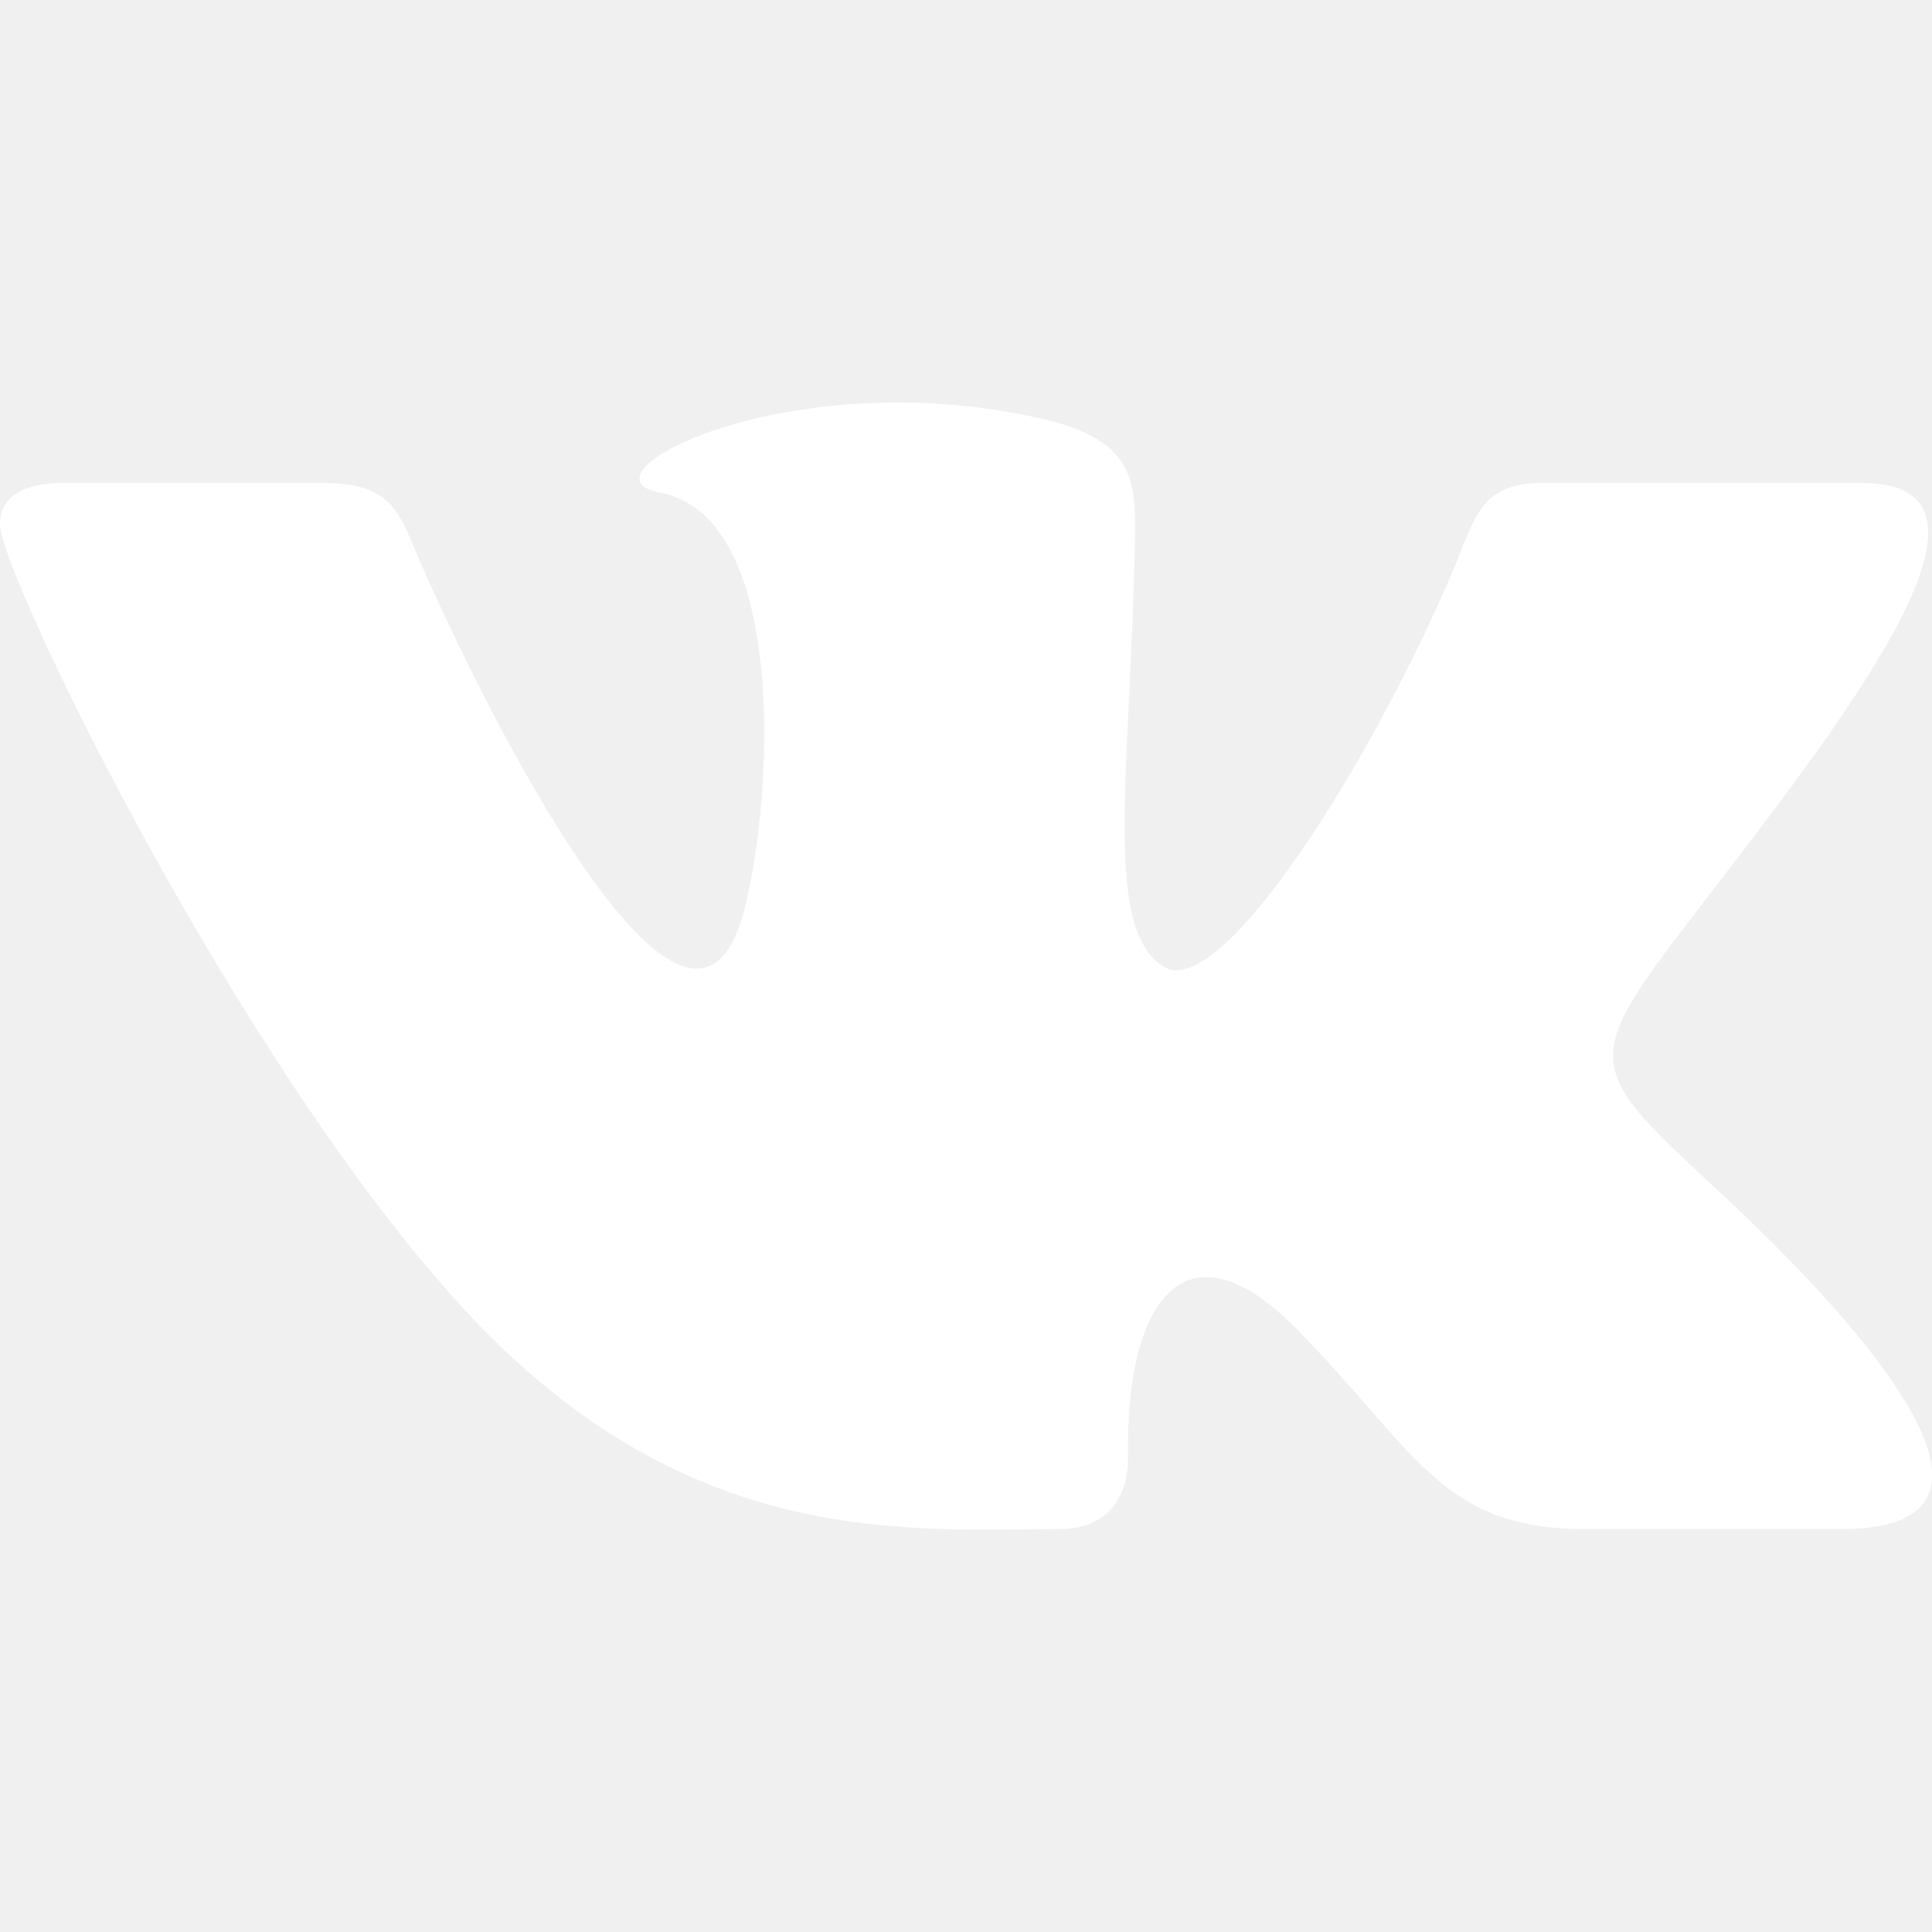
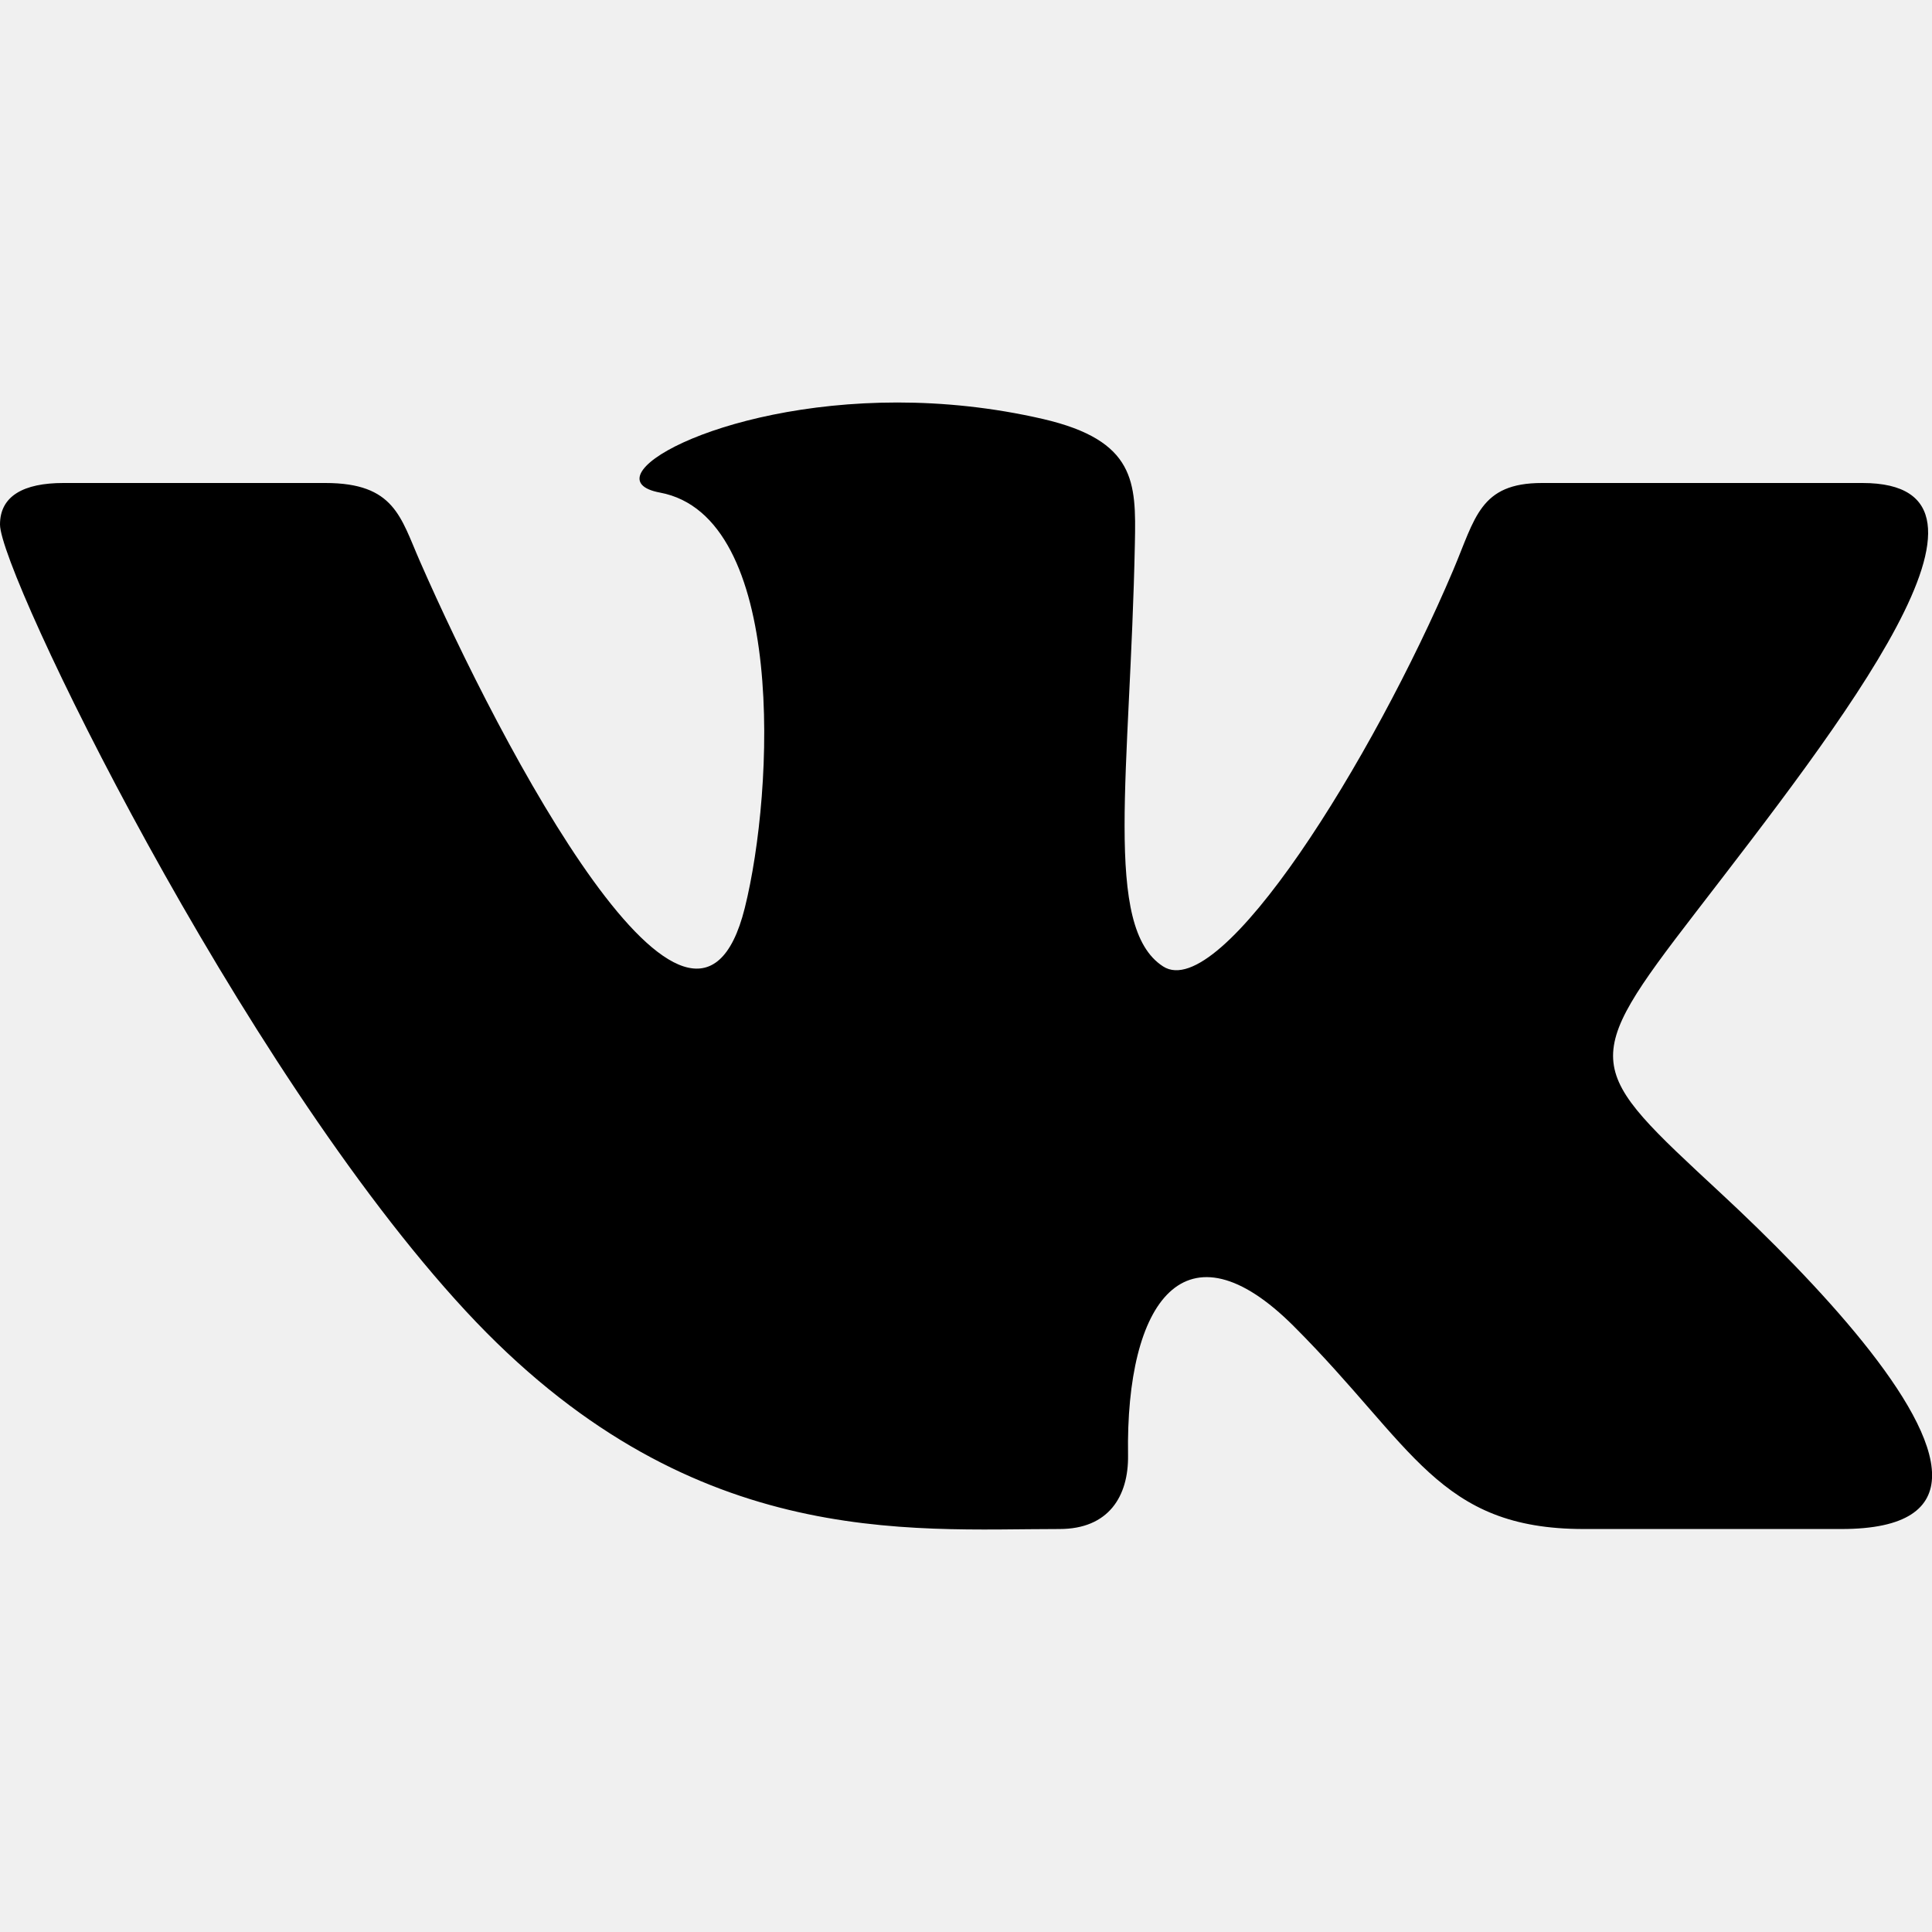
- <svg xmlns="http://www.w3.org/2000/svg" width="24" height="24" viewBox="0 0 24 24" fill="#FFFFFF">
+ <svg xmlns="http://www.w3.org/2000/svg" width="24" height="24" viewBox="0 0 24 24">
  <path class="st0" d="M13.162 18.994c.609 0 .858-.406.851-.915-.031-1.917.714-2.949 2.059-1.604 1.488 1.488 1.796 2.519 3.603 2.519h3.2c.808 0 1.126-.26 1.126-.668 0-.863-1.421-2.386-2.625-3.504-1.686-1.565-1.765-1.602-.313-3.486 1.801-2.339 4.157-5.336 2.073-5.336h-3.981c-.772 0-.828.435-1.103 1.083-.995 2.347-2.886 5.387-3.604 4.922-.751-.485-.407-2.406-.35-5.261.015-.754.011-1.271-1.141-1.539-.629-.145-1.241-.205-1.809-.205-2.273 0-3.841.953-2.95 1.119 1.571.293 1.42 3.692 1.054 5.16-.638 2.556-3.036-2.024-4.035-4.305-.241-.548-.315-.974-1.175-.974h-3.255c-.492 0-.787.16-.787.516 0 .602 2.96 6.72 5.786 9.77 2.756 2.975 5.48 2.708 7.376 2.708z" />
</svg>
